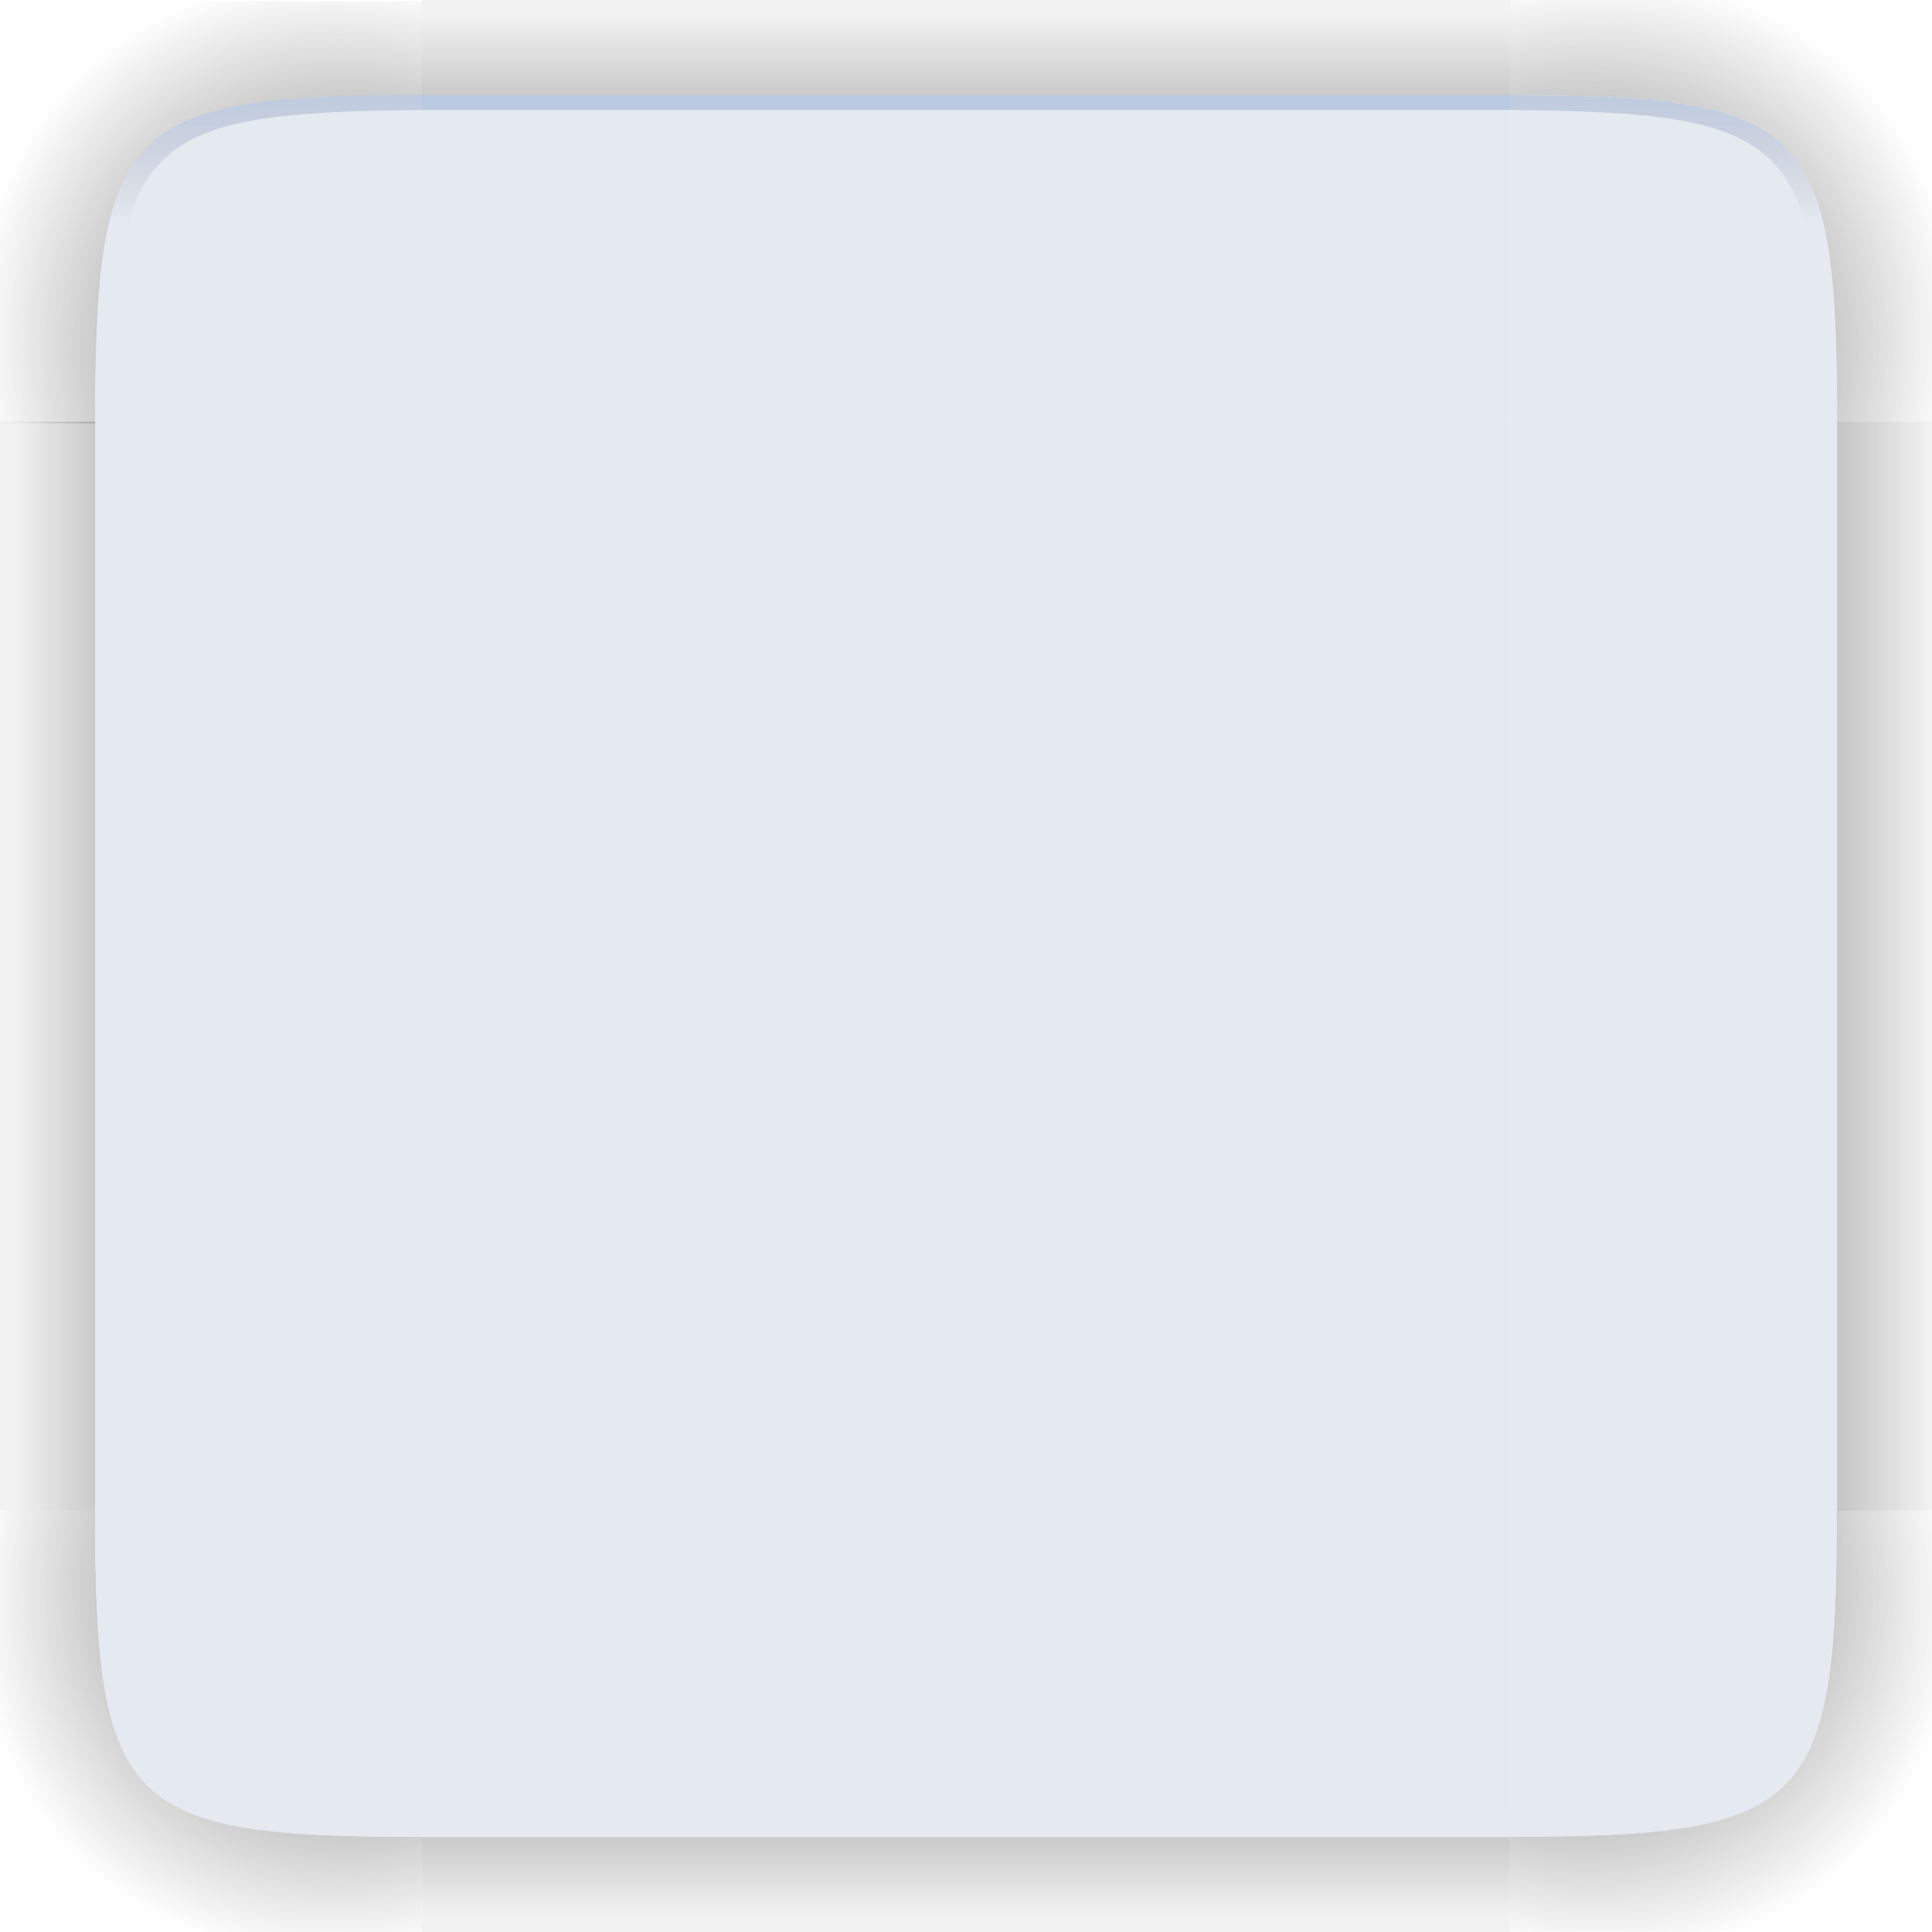
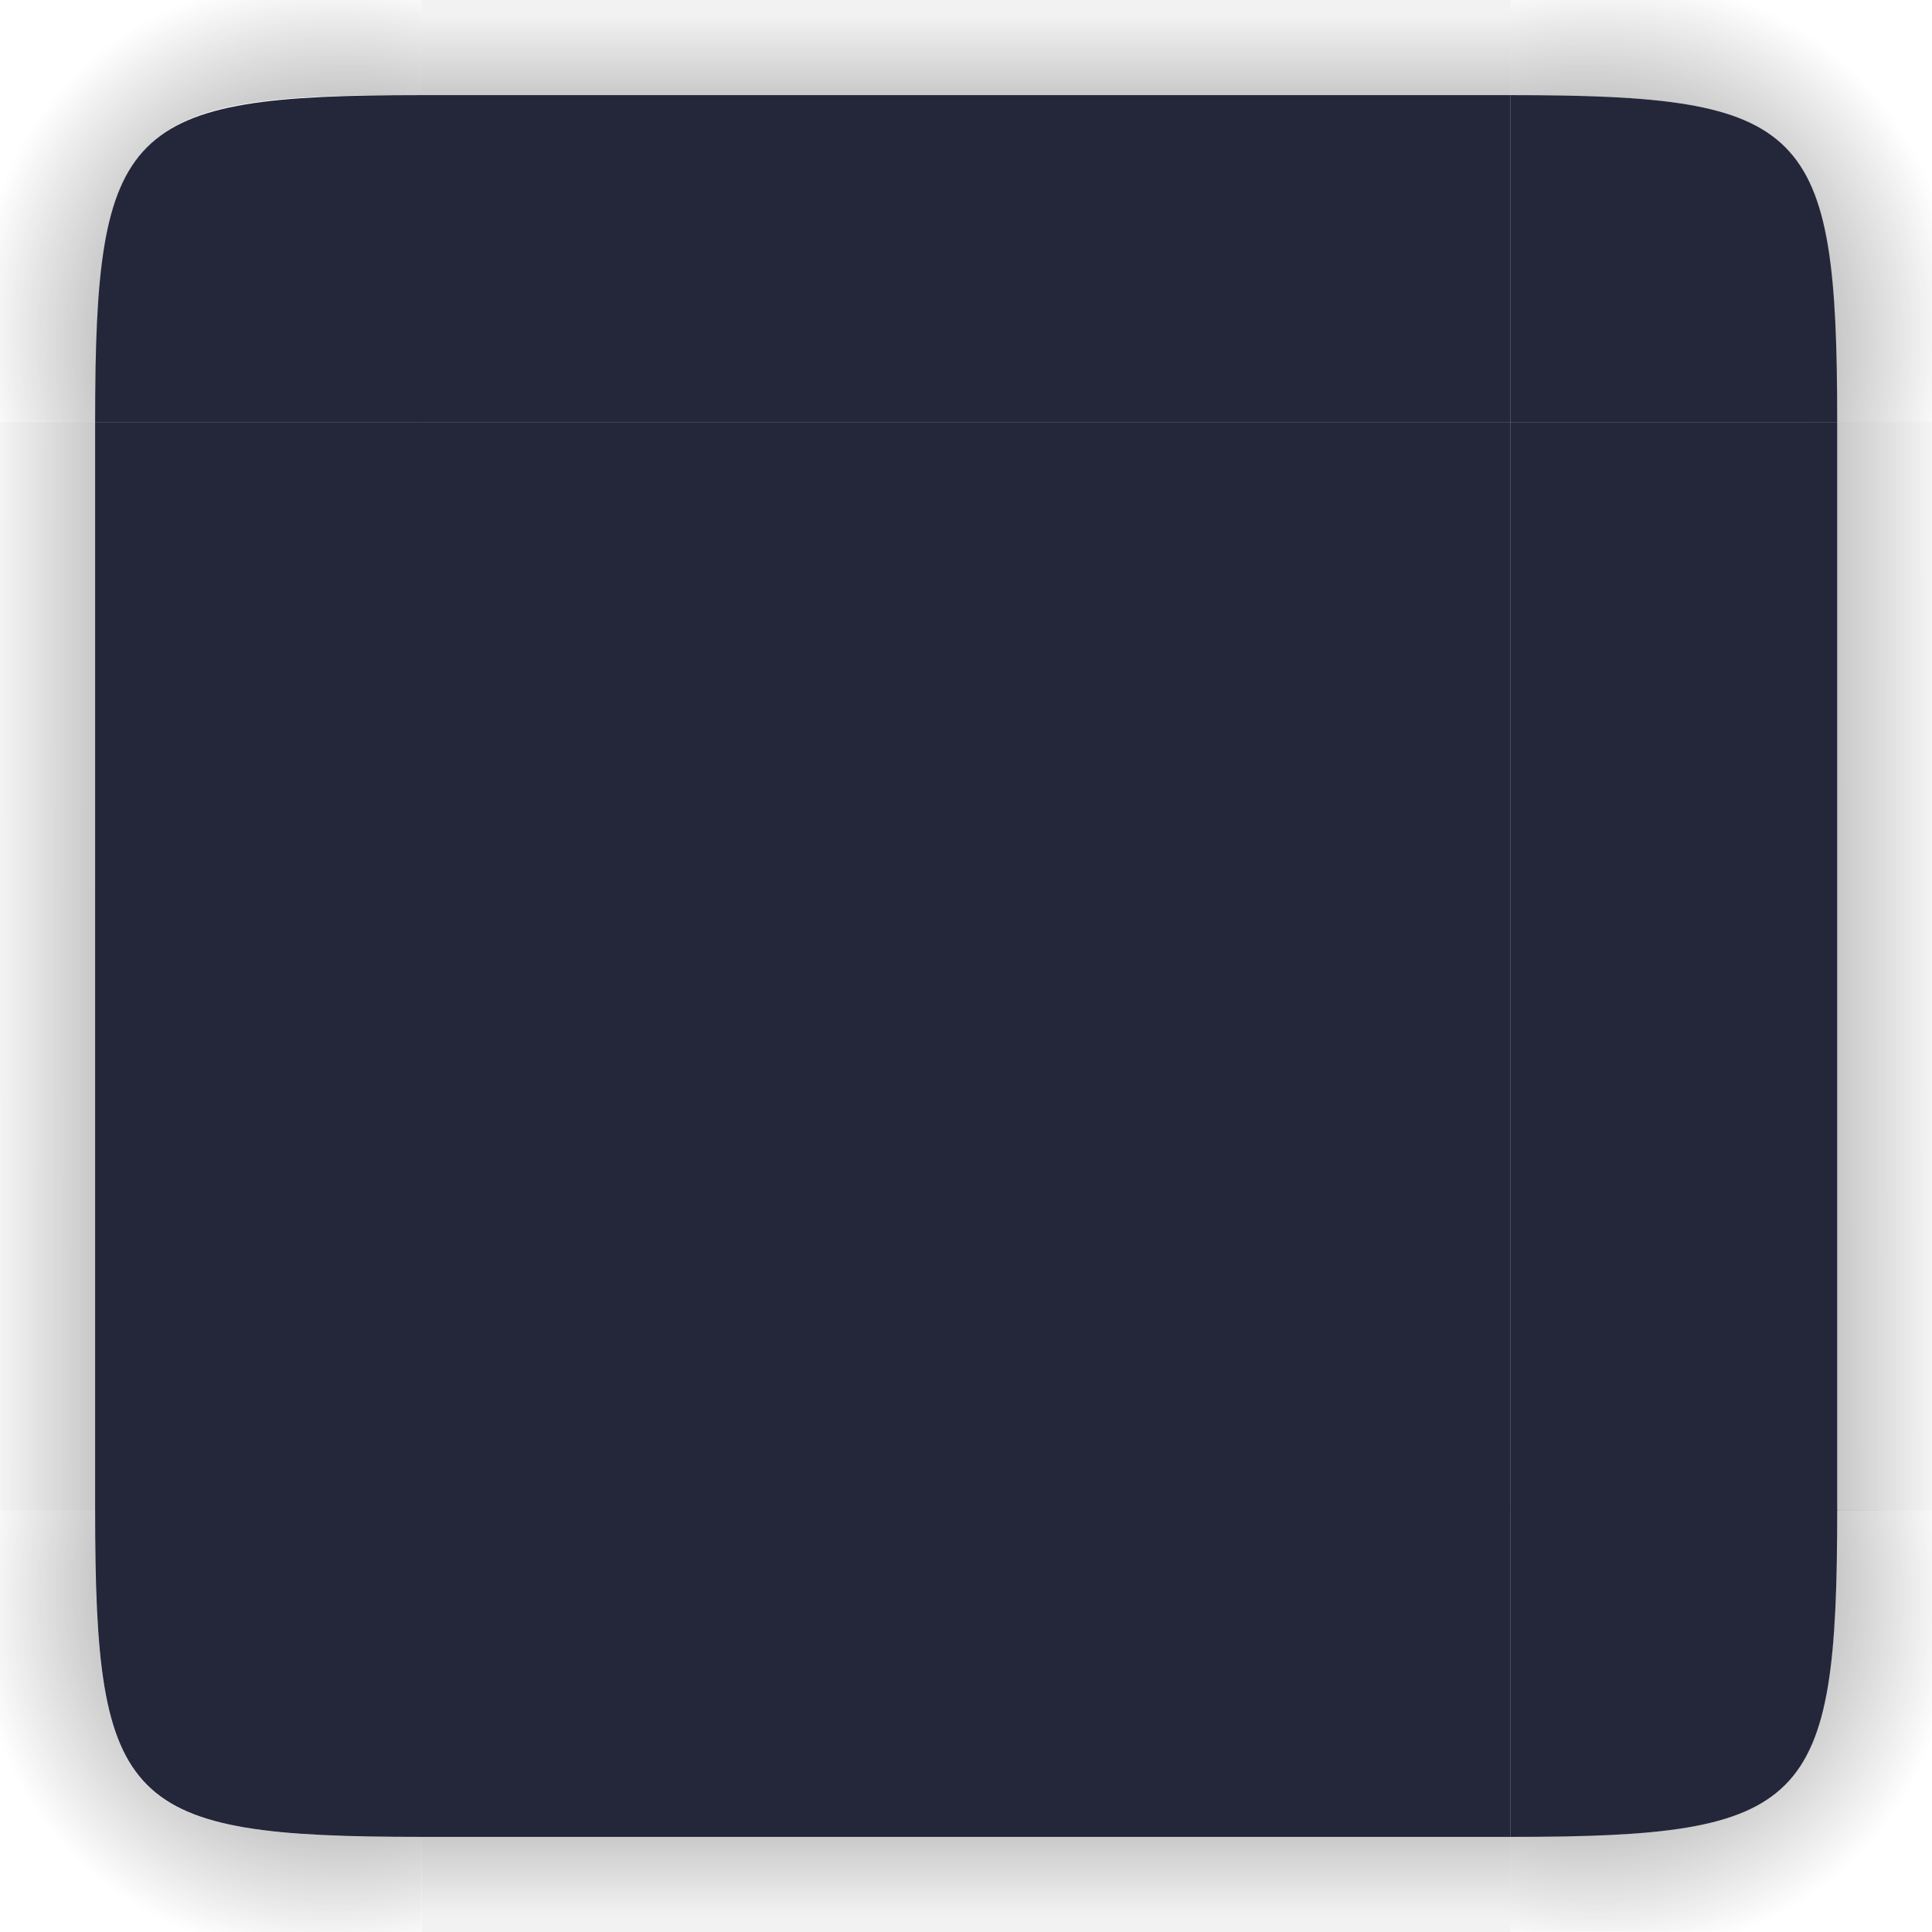
<svg xmlns="http://www.w3.org/2000/svg" xmlns:xlink="http://www.w3.org/1999/xlink" width="130" height="130" version="1.1" id="svg111">
  <style id="current-color-scheme" type="text/css">
- .ColorScheme-Background { 
-     stop-color:#e5e9f0;
-     color:#e5e9f0;
- }
+ .ColorScheme-Background { color:#24273a;    stop-color:#24273a; }
</style>
-   <defs id="peace-round">
-     <linearGradient id="linearGradient2327">
-       <stop style="stop-color:#547fbf;stop-opacity:0.302;" offset="0" id="stop2323" />
-       <stop style="stop-color:#323950;stop-opacity:0" offset="1" id="stop2325" />
-     </linearGradient>
+   <defs id="pax-round">
    <linearGradient id="linearGradient3782">
      <stop style="stop-color:#000000;stop-opacity:1" offset="0" id="stop3778" />
      <stop style="stop-color:#000000;stop-opacity:0.055" offset="1" id="stop3780" />
    </linearGradient>
    <linearGradient id="linearGradient3430">
      <stop style="stop-color:#000000;stop-opacity:1" offset="0" id="stop3426" />
      <stop style="stop-color:#000000;stop-opacity:0.055" offset="1" id="stop3428" />
    </linearGradient>
    <linearGradient id="linearGradient2060">
      <stop style="stop-color:#000000;stop-opacity:1" offset="0" id="stop2056" />
      <stop style="stop-color:#000000;stop-opacity:0.055" offset="1" id="stop2058" />
    </linearGradient>
    <linearGradient id="linearGradient5782">
      <stop style="stop-color:#000000;stop-opacity:0.808" offset="0" id="stop5778" />
      <stop style="stop-color:#000000;stop-opacity:0.059" offset="1" id="stop5780" />
    </linearGradient>
    <linearGradient id="linearGradient4560">
      <stop style="stop-color:#000000;stop-opacity:1" offset="0" id="stop4556" />
      <stop style="stop-color:#000000;stop-opacity:0.055" offset="1" id="stop4558" />
    </linearGradient>
-     <linearGradient id="linearGradient1003" x1="149" x2="149" y1="144.885" y2="128.5" gradientTransform="matrix(0,1.830986,-1.830986,0,365.2817,-207.8169)" gradientUnits="userSpaceOnUse" xlink:href="#linearGradient4560" />
+     <linearGradient id="linearGradient1003" x1="149.011" x2="149" y1="144" y2="128.5" gradientTransform="matrix(0,1.830986,-1.830986,0,365.2817,-207.8169)" gradientUnits="userSpaceOnUse" xlink:href="#linearGradient4560" />
    <linearGradient id="linearGradient985">
      <stop style="stop-color:#000000;stop-opacity:1" offset="0" id="stop3" />
      <stop style="stop-color:#000000;stop-opacity:0" offset="1" id="stop5" />
    </linearGradient>
-     <linearGradient id="linearGradient1007" x1="149" x2="149" y1="144.885" y2="129.046" gradientTransform="matrix(0,1.830986,1.830986,0,-235.2816,-207.8169)" gradientUnits="userSpaceOnUse" xlink:href="#linearGradient4560" />
+     <linearGradient id="linearGradient1007" x1="149.011" x2="149" y1="144.011" y2="128.5" gradientTransform="matrix(0,1.830986,1.830986,0,-235.2816,-207.8169)" gradientUnits="userSpaceOnUse" xlink:href="#linearGradient4560" />
    <radialGradient id="radialGradient882" cx="129.71" cy="144.271" r="11" fx="129.71" fy="144.271" gradientTransform="matrix(1.864192,1.864192,2.181819,-2.181819,-372.5768,201.9694)" gradientUnits="userSpaceOnUse" xlink:href="#linearGradient985" />
    <linearGradient id="linearGradient1022" x1="149" x2="149" y1="144.885" y2="129.046" gradientTransform="matrix(1.830986,0,0,-1.830986,-207.8168,365.2817)" gradientUnits="userSpaceOnUse" xlink:href="#linearGradient4560" />
    <radialGradient id="radialGradient884" cx="129.71" cy="144.271" r="11" fx="129.71" fy="144.271" gradientTransform="matrix(-1.864192,1.864192,-2.181819,-2.181819,820.5768,201.9694)" gradientUnits="userSpaceOnUse" xlink:href="#linearGradient985" />
    <radialGradient id="radialGradient987" cx="129.71" cy="144.271" r="11" fx="129.71" fy="144.271" gradientTransform="matrix(1.706596,-1.705494,2.125525,2.123946,-499.6334,-56.74427)" gradientUnits="userSpaceOnUse" xlink:href="#linearGradient985" />
    <linearGradient id="linearGradient995" x1="149" x2="149" y1="144.885" y2="129.046" gradientTransform="matrix(1.830986,0,0,1.830986,-207.8168,-235.2817)" gradientUnits="userSpaceOnUse" xlink:href="#linearGradient4560" />
    <radialGradient id="radialGradient876" cx="129.71" cy="144.271" r="11" fx="129.71" fy="144.271" gradientTransform="matrix(-1.864192,-1.864192,-2.181819,2.181819,820.5768,-23.96938)" gradientUnits="userSpaceOnUse" xlink:href="#linearGradient985" />
    <linearGradient id="linearGradient933" x1="148" x2="148" y1="143" y2="130.5" gradientTransform="matrix(2,0,0,-2,-73.99996,417)" gradientUnits="userSpaceOnUse" xlink:href="#linearGradient985" />
    <radialGradient id="radialGradient935" cx="129.71" cy="144.271" r="11" fx="129.71" fy="144.271" gradientTransform="matrix(1.545413,1.545413,1.951716,-1.951716,-298.0307,210.1209)" gradientUnits="userSpaceOnUse" xlink:href="#linearGradient985" />
    <linearGradient id="linearGradient937" x1="148" x2="148" y1="143" y2="130.5" gradientTransform="matrix(0,2,2,0,-104,-209)" gradientUnits="userSpaceOnUse" xlink:href="#linearGradient985" />
    <linearGradient id="linearGradient961" x1="148" x2="148" y1="143" y2="132.409" gradientTransform="matrix(2,0,0,-2,-73.99996,417)" gradientUnits="userSpaceOnUse" xlink:href="#linearGradient985" />
    <radialGradient id="radialGradient963" cx="129.71" cy="144.271" r="11" fx="129.71" fy="144.271" gradientTransform="matrix(-0.8772168,2.373915,1.870754,0.6912869,27.88906,-278.6527)" gradientUnits="userSpaceOnUse" xlink:href="#linearGradient985" />
    <linearGradient id="linearGradient965" x1="148" x2="148" y1="143" y2="130.5" gradientTransform="matrix(0,2,2,0,-104,-209)" gradientUnits="userSpaceOnUse" xlink:href="#linearGradient985" />
    <radialGradient id="radialGradient979" cx="129.71" cy="144.271" r="11" fx="129.71" fy="144.271" gradientTransform="matrix(1.545413,1.545413,1.951716,-1.951716,-298.0307,210.1209)" gradientUnits="userSpaceOnUse" xlink:href="#linearGradient985" />
    <radialGradient id="radialGradient991" cx="129.71" cy="144.271" r="11" fx="129.71" fy="144.271" gradientTransform="matrix(-0.8772168,2.373915,1.870754,0.6912869,27.88906,-278.6527)" gradientUnits="userSpaceOnUse" xlink:href="#linearGradient985" />
    <radialGradient id="radialGradient876-3" cx="129.71" cy="144.271" r="11" fx="129.71" fy="144.271" gradientTransform="matrix(-1.705453,-1.706654,-1.996034,1.99744,605.803,156.5773)" gradientUnits="userSpaceOnUse" xlink:href="#linearGradient985" />
    <radialGradient id="radialGradient987-5" cx="129.71" cy="144.271" r="11" fx="129.71" fy="144.271" gradientTransform="matrix(1.706654,-1.706654,1.99744,1.99744,-486.1619,156.5773)" gradientUnits="userSpaceOnUse" xlink:href="#linearGradient985" />
    <radialGradient id="radialGradient884-3" cx="129.71" cy="144.271" r="11" fx="129.71" fy="144.271" gradientTransform="matrix(-1.706654,1.706654,-1.99744,-1.99744,656.1618,366.0227)" gradientUnits="userSpaceOnUse" xlink:href="#linearGradient985" />
    <radialGradient id="radialGradient882-5" cx="129.71" cy="144.271" r="11" fx="129.71" fy="144.271" gradientTransform="matrix(1.706654,1.706654,1.99744,-1.99744,-436.1619,366.0227)" gradientUnits="userSpaceOnUse" xlink:href="#linearGradient985" />
    <radialGradient id="radialGradient987-2" cx="129.71" cy="144.271" r="11" fx="129.71" fy="144.271" gradientTransform="matrix(1.70185,1.710252,-2.133031,2.125546,188.4076,-500.1104)" gradientUnits="userSpaceOnUse" xlink:href="#linearGradient985" />
    <radialGradient id="radialGradient987-2-9" cx="129.71" cy="144.271" r="11" fx="129.71" fy="144.271" gradientTransform="matrix(-1.706613,1.705494,-2.125546,-2.123947,629.6387,186.8244)" gradientUnits="userSpaceOnUse" xlink:href="#linearGradient985" />
    <radialGradient id="radialGradient987-4" cx="129.71" cy="144.271" r="11" fx="129.71" fy="144.271" gradientTransform="matrix(-1.706212,-1.705894,2.123949,-2.127339,-56.75146,629.8038)" gradientUnits="userSpaceOnUse" xlink:href="#linearGradient985" />
    <radialGradient id="radialGradient876-3-3" cx="129.71" cy="144.271" r="11" fx="129.71" fy="144.271" gradientTransform="matrix(-1.706637,-1.706654,-1.99742,1.99744,611.1571,-38.42267)" gradientUnits="userSpaceOnUse" xlink:href="#linearGradient985" />
    <radialGradient id="radialGradient987-3" cx="129.71" cy="144.271" r="11" fx="129.71" fy="144.271" gradientTransform="matrix(1.706596,-1.705494,2.125525,2.123946,-499.6334,-56.74427)" gradientUnits="userSpaceOnUse" xlink:href="#linearGradient985" />
-     <linearGradient xlink:href="#linearGradient2327" id="linearGradient3345" x1="5" y1="5" x2="5" y2="15" gradientUnits="userSpaceOnUse" />
-     <linearGradient id="linearGradient9592">
-       <stop style="stop-color:#547fbf;stop-opacity:0.302;" offset="0" id="stop9588" />
-       <stop style="stop-color:#323950;stop-opacity:0" offset="1" id="stop9590" />
-     </linearGradient>
    <radialGradient id="radialGradient876-3-3-5" cx="129.71" cy="144.271" r="11" fx="129.71" fy="144.271" gradientTransform="matrix(-1.706598,-1.706694,-2.125518,2.125443,629.6327,-56.88466)" gradientUnits="userSpaceOnUse" xlink:href="#linearGradient985" />
-     <linearGradient xlink:href="#linearGradient9592" id="linearGradient5110" x1="125" y1="5" x2="125" y2="15" gradientUnits="userSpaceOnUse" />
    <radialGradient id="radialGradient987-4-6" cx="129.71" cy="144.271" r="11" fx="129.71" fy="144.271" gradientTransform="matrix(-1.706212,-1.705894,2.123949,-2.127339,-56.75146,629.8038)" gradientUnits="userSpaceOnUse" xlink:href="#linearGradient985" />
    <radialGradient id="radialGradient987-2-9-2" cx="129.71" cy="144.271" r="11" fx="129.71" fy="144.271" gradientTransform="matrix(-1.706613,1.705494,-2.125546,-2.123947,629.6387,186.8244)" gradientUnits="userSpaceOnUse" xlink:href="#linearGradient985" />
  </defs>
  <rect id="hint-tile-center" style="opacity:0.01;fill:#008080;stroke-width:0.926" width="10" height="10" x="175" y="55" />
  <g id="decoration-center" transform="translate(-44.99999,-5)">
    <g id="g936" transform="translate(45,5)">
-       <rect id="rect965" style="stroke-width:0.916;fill-opacity:1;fill:currentColor;opacity:1" width="73.24" height="73.24" x="28.38" y="28.4" class="ColorScheme-Background " />
+       <rect id="rect965" style="stroke-width:0.916;fill-opacity:1;fill:currentColor;opacity:1;" width="73.24" height="73.24" x="28.38" y="28.4" class="ColorScheme-Background" />
    </g>
  </g>
-   <g id="decoration-topleft">
-     <path id="shadow-topleft" style="opacity:0.75;fill:url(#radialGradient987-3);stroke-width:0.915" d="M 9.82e-6,0.1 V 28.46 L 6.4,28.48 C 6.5,8.4 8.5,6.4 28.38,6.495 V 0.1 Z" />
-     <path style="stroke-width:0.916;fill-opacity:1;fill:currentColor;opacity:1" d="m 28.4,6.4 v 22 H 6.4 c 0,-20 2,-22 22,-22 z" id="path36" class="ColorScheme-Background" />
-     <path id="path1039-56" style="fill:url(#linearGradient3345);fill-opacity:1;stroke-width:2.2;stop-color:#eff0f1" d="m 28.4,6.4 c -20,-1e-7 -22,2 -22,22 l 1.1,-5.5e-5 C 7.667,9.4 9.4,7.567 28.4,7.4 Z" />
+   <g id="decoration-topleft" transform="translate(0,-0.1)">
+     <path id="shadow-topleft" style="opacity:0.8;fill:url(#radialGradient987-3);stroke-width:0.915" d="M 9.82e-6,0.1 V 28.46 L 6.4,28.48 C 6.5,8.4 8.5,6.4 28.38,6.495 V 0.1 Z" />
+     <path style="opacity:1;fill:currentColor;fill-opacity:1;stroke-width:0.916" d="m 28.4,6.5 v 22 H 6.4 c 0,-20 2,-22 22,-22 z" id="path36" class="ColorScheme-Background" />
+     <path id="path1039-56" style="fill:#1d212f;fill-opacity:0.012;stroke-width:2.2;stop-color:#eff0f1" d="m 28.4,6.4 c -20,-1e-7 -22,2 -22,22 l 1.1,-5.5e-5 C 7.667,9.4 9.4,7.567 28.4,7.4 Z" />
  </g>
  <g id="decoration-top">
    <path style="opacity:0.9;fill:url(#linearGradient995);fill-opacity:1;stroke-width:0.915" d="M 28.38,8.9014119e-8 V 6.408 H 101.62 V 8.9014122e-8 Z" id="path30" />
-     <rect style="stroke-width:0.916;fill-opacity:1;fill:currentColor;opacity:1" width="73.24" height="22" x="28.38" y="6.4" id="rect32" class="ColorScheme-Background" />
-     <rect transform="matrix(0,-1,-1,0,0,0)" style="fill:#547fbf;fill-opacity:0.302;stroke:none;stroke-width:1.989;stroke-miterlimit:4;stroke-dasharray:none" id="rect985-5-2" width="1" height="73.24" x="-7.4" y="-101.62" />
+     <rect style="stroke-width:0.916;fill-opacity:1;fill:currentColor;opacity:1;" width="73.24" height="22" x="28.38" y="6.4" id="rect32" class="ColorScheme-Background" />
+     <rect transform="matrix(0,-1,-1,0,0,0)" style="fill:#1d212f;fill-opacity:0.012;stroke:none;stroke-width:1.989;stroke-miterlimit:4;stroke-dasharray:none" id="rect985-5-2" width="1" height="73.24" x="-7.4" y="-101.62" />
  </g>
  <g id="decoration-bottom">
    <path style="opacity:0.9;fill:url(#linearGradient1022);fill-opacity:1;stroke-width:0.915" d="M 28.38,123.592 V 130 h 73.239 v -6.408 z" id="path43" />
-     <rect style="stroke-width:0.916;fill-opacity:1;fill:currentColor;opacity:1" width="73.24" height="22" x="28.38" y="-123.6" transform="scale(1,-1)" id="rect45" class="ColorScheme-Background" />
-     <rect transform="matrix(0,-1,-1,0,0,0)" style="stroke-dasharray:none;stroke-miterlimit:4;stroke-width:2.683;stroke:none;fill-opacity:1;fill:currentColor" id="rect985-5-2-5" width="1.82" height="73.24" x="-123.62" y="-101.62" class="ColorScheme-Background" />
+     <rect style="stroke-width:0.916;fill-opacity:1;fill:currentColor;opacity:1;" width="73.24" height="22" x="28.38" y="-123.6" transform="scale(1,-1)" id="rect45" class="ColorScheme-Background" />
+     <rect transform="matrix(0,-1,-1,0,0,0)" style="fill:#1d212f;fill-opacity:0.01;stroke:none;stroke-width:2.683;stroke-miterlimit:4;stroke-dasharray:none" id="rect985-5-2-5" width="1.82" height="73.24" x="-123.62" y="-101.62" />
  </g>
  <g id="decoration-topright">
-     <path id="shadow-topright-9-3" style="opacity:0.75;fill:url(#radialGradient876-3-3-5);stroke-width:0.915" d="m 130,0 v 28.38 h -6.408 C 123.6,8.4 121.6,6.4 101.62,6.408 V 0 Z" />
-     <path style="stroke-width:0.917;fill-opacity:1;fill:currentColor;opacity:1" d="m 101.62,6.4 v 21.995 h 22 c 0,-19.995 -2,-21.995 -22,-21.995 z" id="path27-1-5" class="ColorScheme-Background" />
-     <path id="path1039-56-3" style="fill:url(#linearGradient5110);fill-opacity:1;stroke-width:2.2;stop-color:#eff0f1" d="m 123.62,28.4 c 0,-20 -2,-22 -22,-22 l -0.02,1 c 19,0.167 20.9,1.9 20.9,21 z" />
+     <path id="shadow-topright-9-3" style="opacity:0.8;fill:url(#radialGradient876-3-3-5);stroke-width:0.915" d="m 130,0 v 28.38 h -6.408 C 123.6,8.4 121.6,6.4 101.62,6.408 V 0 Z" />
+     <path style="stroke-width:0.917;fill-opacity:1;fill:currentColor;opacity:1;" d="m 101.62,6.4 v 21.995 h 22 c 0,-19.995 -2,-21.995 -22,-21.995 z" id="path27-1-5" class="ColorScheme-Background" />
+     <path id="path1039-56-3" style="fill:#1d212f;fill-opacity:0.012;stroke-width:2.2;stop-color:#eff0f1" d="m 123.62,28.4 c 0,-20 -2,-22 -22,-22 l -0.02,1 c 19,0.167 20.9,1.9 20.9,21 z" />
  </g>
  <g id="decoration-left">
-     <path style="opacity:0.9;fill:url(#linearGradient1007);fill-opacity:1;stroke-width:0.915" d="M 9.82e-6,28.38 V 101.62 H 6.408 V 28.38 Z" id="path52" />
-     <rect style="stroke-width:0.916;fill-opacity:1;fill:currentColor;opacity:1" width="73.24" height="22" x="28.4" y="-28.4" transform="rotate(90)" id="rect54" class="ColorScheme-Background" />
-     <rect transform="scale(1,-1)" style="stroke-dasharray:none;stroke-miterlimit:4;stroke-width:2.683;stroke:none;fill-opacity:1;fill:currentColor" id="rect985-5-2-6" width="1.82" height="73.24" x="6.4" y="-101.64" class="ColorScheme-Background" />
+     <path style="opacity:0.8;fill:url(#linearGradient1007);fill-opacity:1;stroke-width:0.915" d="M 9.82e-6,28.38 V 101.62 H 6.408 V 28.38 Z" id="path52" />
+     <rect style="stroke-width:0.916;fill-opacity:1;fill:currentColor;opacity:1;" width="73.24" height="22" x="28.4" y="-28.4" transform="rotate(90)" id="rect54" class="ColorScheme-Background" />
+     <rect transform="scale(1,-1)" style="fill:#1d212f;fill-opacity:0.01;stroke:none;stroke-width:2.683;stroke-miterlimit:4;stroke-dasharray:none" id="rect985-5-2-6" width="1.82" height="73.24" x="6.4" y="-101.64" />
  </g>
  <g id="decoration-bottomleft">
-     <path style="stroke-width:0.917;fill-opacity:1;fill:currentColor;opacity:1" d="m 28.4,123.6 v -22 h -22 c 0,20 2,22 22,22 z" id="path49" class="ColorScheme-Background" />
-     <path id="shadow-topleft-36" style="opacity:0.75;fill:url(#radialGradient987-4-6);fill-opacity:1;stroke-width:0.915" d="m 1.1e-5,130 h 28.36 l 0.02,-6.4 C 8.395,123.62 6.395,121.62 6.395,101.62 H 0 Z" />
-     <path id="path1039-56-7" style="stroke-width:2.2;fill-opacity:1;fill:currentColor" d="m 6.4,101.6 c 0,20 2,22 22,22 l -6e-5,-1.833 C 9.4,121.6 8.4,120.6 8.233,101.6 Z" class="ColorScheme-Background" />
+     <path style="stroke-width:0.917;fill-opacity:1;fill:currentColor;opacity:1;" d="m 28.4,123.6 v -22 h -22 c 0,20 2,22 22,22 z" id="path49" class="ColorScheme-Background" />
+     <path id="shadow-topleft-36" style="opacity:0.8;fill:url(#radialGradient987-4-6);fill-opacity:1;stroke-width:0.915" d="m 1.1e-5,130 h 28.36 l 0.02,-6.4 C 8.395,123.62 6.395,121.62 6.395,101.62 H 0 Z" />
+     <path id="path1039-56-7" style="fill:#1d212f;fill-opacity:0.01;stroke-width:2.2;stop-color:#eff0f1" d="m 6.4,101.6 c 0,20 2,22 22,22 l -6e-5,-1.833 C 9.4,121.6 8.4,120.6 8.233,101.6 Z" />
  </g>
  <g id="decoration-bottomright">
-     <path style="stroke-width:0.917;fill-opacity:1;fill:currentColor;opacity:1" d="m 101.62,123.6 v -22 h 22 c 0,20 -2,22 -22,22 z" id="path40" class="ColorScheme-Background" />
-     <path id="shadow-topleft-1-8" style="opacity:0.75;fill:url(#radialGradient987-2-9-2);fill-opacity:1;stroke-width:0.915" d="M 130,129.98 V 101.62 l -6.4,-0.02 c 0.02,20 -1.98,22 -21.98,21.985 V 129.98 Z" />
-     <path id="path1039-56-3-5-3" style="stroke-width:2.2;fill-opacity:1;fill:currentColor" d="m 101.6,123.6 c 20,0 22,-2 22,-22 l -1.833,5e-5 C 121.6,120.6 120.6,121.6 101.6,121.767 Z" class="ColorScheme-Background" />
+     <path style="stroke-width:0.917;fill-opacity:1;fill:currentColor;opacity:1;" d="m 101.62,123.6 v -22 h 22 c 0,20 -2,22 -22,22 z" id="path40" class="ColorScheme-Background" />
+     <path id="shadow-topleft-1-8" style="opacity:0.8;fill:url(#radialGradient987-2-9-2);fill-opacity:1;stroke-width:0.915" d="M 130,129.98 V 101.62 l -6.4,-0.02 c 0.02,20 -1.98,22 -21.98,21.985 V 129.98 Z" />
+     <path id="path1039-56-3-5-3" style="fill:#1d212f;fill-opacity:0.01;stroke-width:2.2;stop-color:#eff0f1" d="m 101.6,123.6 c 20,0 22,-2 22,-22 l -1.833,5e-5 C 121.6,120.6 120.6,121.6 101.6,121.767 Z" />
  </g>
  <g id="decoration-right">
-     <path style="opacity:0.9;fill:url(#linearGradient1003);fill-opacity:1;stroke-width:0.915" d="m 123.592,28.38 v 73.239 h 6.408 V 28.38 Z" id="path57" />
-     <rect style="stroke-width:0.916;fill-opacity:1;fill:currentColor;opacity:1" width="73.24" height="22" x="28.4" y="-123.62" transform="rotate(90)" id="rect59" class="ColorScheme-Background" />
-     <rect transform="scale(1,-1)" style="stroke-dasharray:none;stroke-miterlimit:4;stroke-width:2.683;stroke:none;fill-opacity:1;fill:currentColor" id="rect985-5-2-6-2" width="1.82" height="73.24" x="121.78" y="-101.64" class="ColorScheme-Background" />
+     <path style="opacity:0.8;fill:url(#linearGradient1003);fill-opacity:1;stroke-width:0.915" d="m 123.592,28.38 v 73.239 h 6.408 V 28.38 Z" id="path57" />
+     <rect style="stroke-width:0.916;fill-opacity:1;fill:currentColor;opacity:1;" width="73.24" height="22" x="28.4" y="-123.62" transform="rotate(90)" id="rect59" class="ColorScheme-Background" />
+     <rect transform="scale(1,-1)" style="fill:#1d212f;fill-opacity:0.01;stroke:none;stroke-width:2.683;stroke-miterlimit:4;stroke-dasharray:none" id="rect985-5-2-6-2" width="1.82" height="73.24" x="121.78" y="-101.64" />
  </g>
-   <g id="mask-center" transform="matrix(0.9997408,0,0,1.000152,-39.34417,-0.01013711)">
-     <rect id="rect965-0" style="fill:#1d212f;fill-opacity:1;stroke-width:0.916" width="73.24" height="73.24" x="284.78" y="28.38" />
+   <g id="mask-center" transform="matrix(0.9997408,0,0,1.000152,-39.34417,-1.2715578e-6)">
+     <rect id="rect965-0" style="fill:#24273a;fill-opacity:1;stroke-width:0.916" width="73.24" height="73.24" x="284.78" y="28.38" />
  </g>
-   <g id="mask-topleft" transform="matrix(0.9999033,0,0,1.000847,-39.39559,-0.01012711)">
+   <g id="mask-topleft" transform="matrix(0.9999033,0,0,1.000847,-39.39559,8.7284422e-6)">
    <rect style="opacity:0;fill:#1d212f;fill-opacity:1;stroke:none;stroke-width:1.722;stroke-linecap:round;stroke-dashoffset:6" id="rect1879" width="28.38" height="28.38" x="256.4" y="-3.9140893e-08" />
-     <path style="fill:#1d212f;fill-opacity:1;stroke-width:0.916" d="m 284.8,6.38 v 22 h -22 c 0,-20 2,-22 22,-22 z" id="path36-6" />
+     <path style="fill:#24273a;fill-opacity:1;stroke-width:0.916" d="m 284.8,6.38 v 22 h -22 c 0,-20 2,-22 22,-22 z" id="path36-6" />
  </g>
-   <g id="mask-top" transform="matrix(0.9998924,0,0,1.000847,-39.38737,-0.01013711)">
+   <g id="mask-top" transform="matrix(0.9998924,0,0,1.000847,-39.38737,-1.2715578e-6)">
    <rect style="opacity:0;fill:#1d212f;fill-opacity:1;stroke:none;stroke-width:2.766;stroke-linecap:round;stroke-dashoffset:6" id="rect3123" width="73.239" height="28.38" x="284.781" y="2.5223826e-06" />
-     <rect style="fill:#1d212f;fill-opacity:1;stroke-width:0.916" width="73.24" height="22" x="284.78" y="6.38" id="rect32-6" />
+     <rect style="fill:#24273a;fill-opacity:1;stroke-width:0.916" width="73.24" height="22" x="284.78" y="6.38" id="rect32-6" />
  </g>
-   <g id="mask-bottom" transform="matrix(0.9998924,0,0,0.9994576,-39.38737,0.06038289)">
+   <g id="mask-bottom" transform="matrix(0.9998924,0,0,0.9994576,-39.38737,0.07051873)">
    <rect style="opacity:0;fill:#1d212f;fill-opacity:1;stroke:none;stroke-width:2.766;stroke-linecap:round;stroke-dashoffset:6" id="rect2151" width="73.239" height="28.38" x="284.781" y="101.62" />
-     <rect style="fill:#1d212f;fill-opacity:1;stroke-width:0.916" width="73.24" height="22" x="284.78" y="-123.58" transform="scale(1,-1)" id="rect45-9" />
+     <rect style="fill:#24273a;fill-opacity:1;stroke-width:0.916" width="73.24" height="22" x="284.78" y="-123.58" transform="scale(1,-1)" id="rect45-9" />
  </g>
-   <g id="mask-topright" transform="matrix(1.000585,0,0,1.000847,-39.64658,-0.01013711)">
+   <g id="mask-topright" transform="matrix(1.000585,0,0,1.000847,-39.64658,-1.2715578e-6)">
    <rect style="opacity:0;fill:#1d212f;fill-opacity:1;stroke:none;stroke-width:1.722;stroke-linecap:round;stroke-dashoffset:6" id="rect1909" width="28.38" height="28.38" x="358.02" y="1.2704822e-06" />
-     <path style="fill:#1d212f;fill-opacity:1;stroke-width:0.917" d="m 358.02,6.38 v 21.995 h 22 c 0,-19.995 -2,-21.995 -22,-21.995 z" id="path27-1-5-3" />
+     <path style="fill:#24273a;fill-opacity:1;stroke-width:0.917" d="m 358.02,6.38 v 21.995 h 22 c 0,-19.995 -2,-21.995 -22,-21.995 z" id="path27-1-5-3" />
  </g>
-   <g id="mask-left" transform="matrix(0.9999023,0,0,1.000425,-39.38559,-0.01788711)">
+   <g id="mask-left" transform="matrix(0.9999023,0,0,1.000425,-39.38559,-0.00775127)">
    <rect style="opacity:0;fill:#1d212f;fill-opacity:1;stroke:none;stroke-width:2.766;stroke-linecap:round;stroke-dashoffset:6" id="rect2145" width="28.38" height="73.239" x="256.4" y="28.38" />
-     <rect style="fill:#1d212f;fill-opacity:1;stroke-width:0.916" width="73.24" height="22" x="28.38" y="-284.8" transform="rotate(90)" id="rect54-2" />
+     <rect style="fill:#24273a;fill-opacity:1;stroke-width:0.916" width="73.24" height="22" x="28.38" y="-284.8" transform="rotate(90)" id="rect54-2" />
  </g>
-   <g id="mask-bottomleft" transform="matrix(0.9999022,0,0,0.9994577,-39.38559,0.06037289)">
+   <g id="mask-bottomleft" transform="matrix(0.9999022,0,0,0.9994577,-39.38559,0.07050873)">
    <rect style="opacity:0;fill:#1d212f;fill-opacity:1;stroke:none;stroke-width:1.722;stroke-linecap:round;stroke-dashoffset:6" id="rect2143" width="28.38" height="28.38" x="256.4" y="101.62" />
-     <path style="fill:#1d212f;fill-opacity:1;stroke-width:0.917" d="m 284.8,123.58 v -22 h -22 c 0,20 2,22 22,22 z" id="path49-7" />
+     <path style="fill:#24273a;fill-opacity:1;stroke-width:0.917" d="m 284.8,123.58 v -22 h -22 c 0,20 2,22 22,22 z" id="path49-7" />
  </g>
-   <g id="mask-bottomright" transform="matrix(1.000586,0,0,0.9994577,-39.64682,0.06037289)">
+   <g id="mask-bottomright" transform="matrix(1.000586,0,0,0.9994577,-39.64682,0.07050873)">
    <rect style="opacity:0;fill:#1d212f;fill-opacity:1;stroke:none;stroke-width:1.722;stroke-linecap:round;stroke-dashoffset:6" id="rect2141" width="28.38" height="28.38" x="358.02" y="101.62" />
-     <path style="fill:#1d212f;fill-opacity:1;stroke-width:0.917" d="m 358.02,123.58 v -22 h 22 c 0,20 -2,22 -22,22 z" id="path40-2" />
+     <path style="fill:#24273a;fill-opacity:1;stroke-width:0.917" d="m 358.02,123.58 v -22 h 22 c 0,20 -2,22 -22,22 z" id="path40-2" />
  </g>
-   <g id="mask-right" transform="matrix(0.9970511,0,0,1.000425,-38.3812,-0.01788711)">
+   <g id="mask-right" transform="matrix(0.9970511,0,0,1.000425,-38.3812,-0.00775127)">
    <rect style="opacity:0;fill:#1d212f;fill-opacity:1;stroke:none;stroke-width:2.766;stroke-linecap:round;stroke-dashoffset:6" id="rect2147" width="28.38" height="73.239" x="358.02" y="28.38" />
-     <rect style="fill:#1d212f;fill-opacity:1;stroke-width:0.916" width="73.24" height="22" x="28.38" y="-380.02" transform="rotate(90)" id="rect59-4" />
+     <rect style="fill:#24273a;fill-opacity:1;stroke-width:0.916" width="73.24" height="22" x="28.38" y="-380.02" transform="rotate(90)" id="rect59-4" />
  </g>
-   <path style="fill:none;stroke:#4d4d4d;stroke-width:0.917px;stroke-linecap:butt;stroke-linejoin:miter;stroke-opacity:1" d="m 522.872,6.898 c 8.627,0.048 14.533,0.916 17.495,4.058 3.782,4.012 3.899,11.545 3.986,17.413" id="path6548" />
-   <path style="fill:none;stroke:#4d4d4d;stroke-width:0.917px;stroke-linecap:butt;stroke-linejoin:miter;stroke-opacity:1" d="m 428.031,101.692 c 0.048,8.632 0.916,14.541 4.056,17.505 4.009,3.785 11.538,3.901 17.403,3.989" id="path6550" />
-   <path style="fill:none;stroke:#4d4d4d;stroke-width:0.917px;stroke-linecap:butt;stroke-linejoin:miter;stroke-opacity:1" d="m 522.871,123.151 c 8.627,-0.048 14.533,-0.916 17.495,-4.058 3.782,-4.012 3.899,-11.545 3.986,-17.413" id="path6552" />
-   <path style="fill:none;stroke:#4d4d4d;stroke-width:0.917px;stroke-linecap:butt;stroke-linejoin:miter;stroke-opacity:1" d="m 428.032,28.357 -9e-4,73.335 v 0" id="path9577" />
-   <path style="fill:none;stroke:#4d4d4d;stroke-width:0.917px;stroke-linecap:butt;stroke-linejoin:miter;stroke-opacity:1" d="m 428.032,28.357 c 0.048,-8.632 0.916,-14.541 4.056,-17.505 4.009,-3.785 11.538,-3.901 17.403,-3.989" id="path287" />
-   <path style="fill:none;stroke:#4d4d4d;stroke-width:0.917px;stroke-linecap:butt;stroke-linejoin:miter;stroke-opacity:1" d="m 544.354,28.346 -9e-4,73.335 v 0" id="path9677" />
-   <path style="fill:none;stroke:#4d4d4d;stroke-width:0.917px;stroke-linecap:butt;stroke-linejoin:miter;stroke-opacity:1" d="m 522.783,6.864 -73.293,-9e-4 v 0" id="path9679" />
-   <path style="fill:none;stroke:#4d4d4d;stroke-width:0.917px;stroke-linecap:butt;stroke-linejoin:miter;stroke-opacity:1" d="m 522.782,123.187 -73.293,-9e-4 v 0" id="path9681" />
+   <path style="fill:none;stroke:#4d4d4d;stroke-width:0.916px;stroke-linecap:butt;stroke-linejoin:miter;stroke-opacity:1" d="m 555.745,2.493 c 8.625,0.048 14.531,0.916 17.492,4.057 3.782,4.011 3.898,11.543 3.986,17.41" id="path6548" />
+   <path style="fill:none;stroke:#4d4d4d;stroke-width:0.916px;stroke-linecap:butt;stroke-linejoin:miter;stroke-opacity:1" d="m 460.919,97.271 c 0.048,8.63 0.915,14.539 4.055,17.502 4.009,3.784 11.536,3.901 17.4,3.988" id="path6550" />
+   <path style="fill:none;stroke:#4d4d4d;stroke-width:0.916px;stroke-linecap:butt;stroke-linejoin:miter;stroke-opacity:1" d="m 555.744,118.726 c 8.625,-0.048 14.531,-0.916 17.492,-4.057 3.782,-4.011 3.898,-11.543 3.986,-17.41" id="path6552" />
+   <path style="fill:none;stroke:#4d4d4d;stroke-width:0.916px;stroke-linecap:butt;stroke-linejoin:miter;stroke-opacity:1" d="m 460.92,23.948 -9e-4,73.322 v 0" id="path9577" />
+   <path style="fill:none;stroke:#4d4d4d;stroke-width:0.916px;stroke-linecap:butt;stroke-linejoin:miter;stroke-opacity:1" d="m 460.92,23.948 c 0.048,-8.63 0.915,-14.539 4.055,-17.502 4.009,-3.784 11.536,-3.901 17.4,-3.988" id="path287" />
+   <path style="fill:none;stroke:#4d4d4d;stroke-width:0.916px;stroke-linecap:butt;stroke-linejoin:miter;stroke-opacity:1" d="m 577.223,23.937 -9e-4,73.322 v 0" id="path9677" />
+   <path style="fill:none;stroke:#4d4d4d;stroke-width:0.916px;stroke-linecap:butt;stroke-linejoin:miter;stroke-opacity:1" d="m 555.656,2.459 -73.281,-8.999e-4 v 0" id="path9679" />
+   <path style="fill:none;stroke:#4d4d4d;stroke-width:0.916px;stroke-linecap:butt;stroke-linejoin:miter;stroke-opacity:1" d="m 555.655,118.762 -73.281,-9e-4 v 0" id="path9681" />
</svg>
